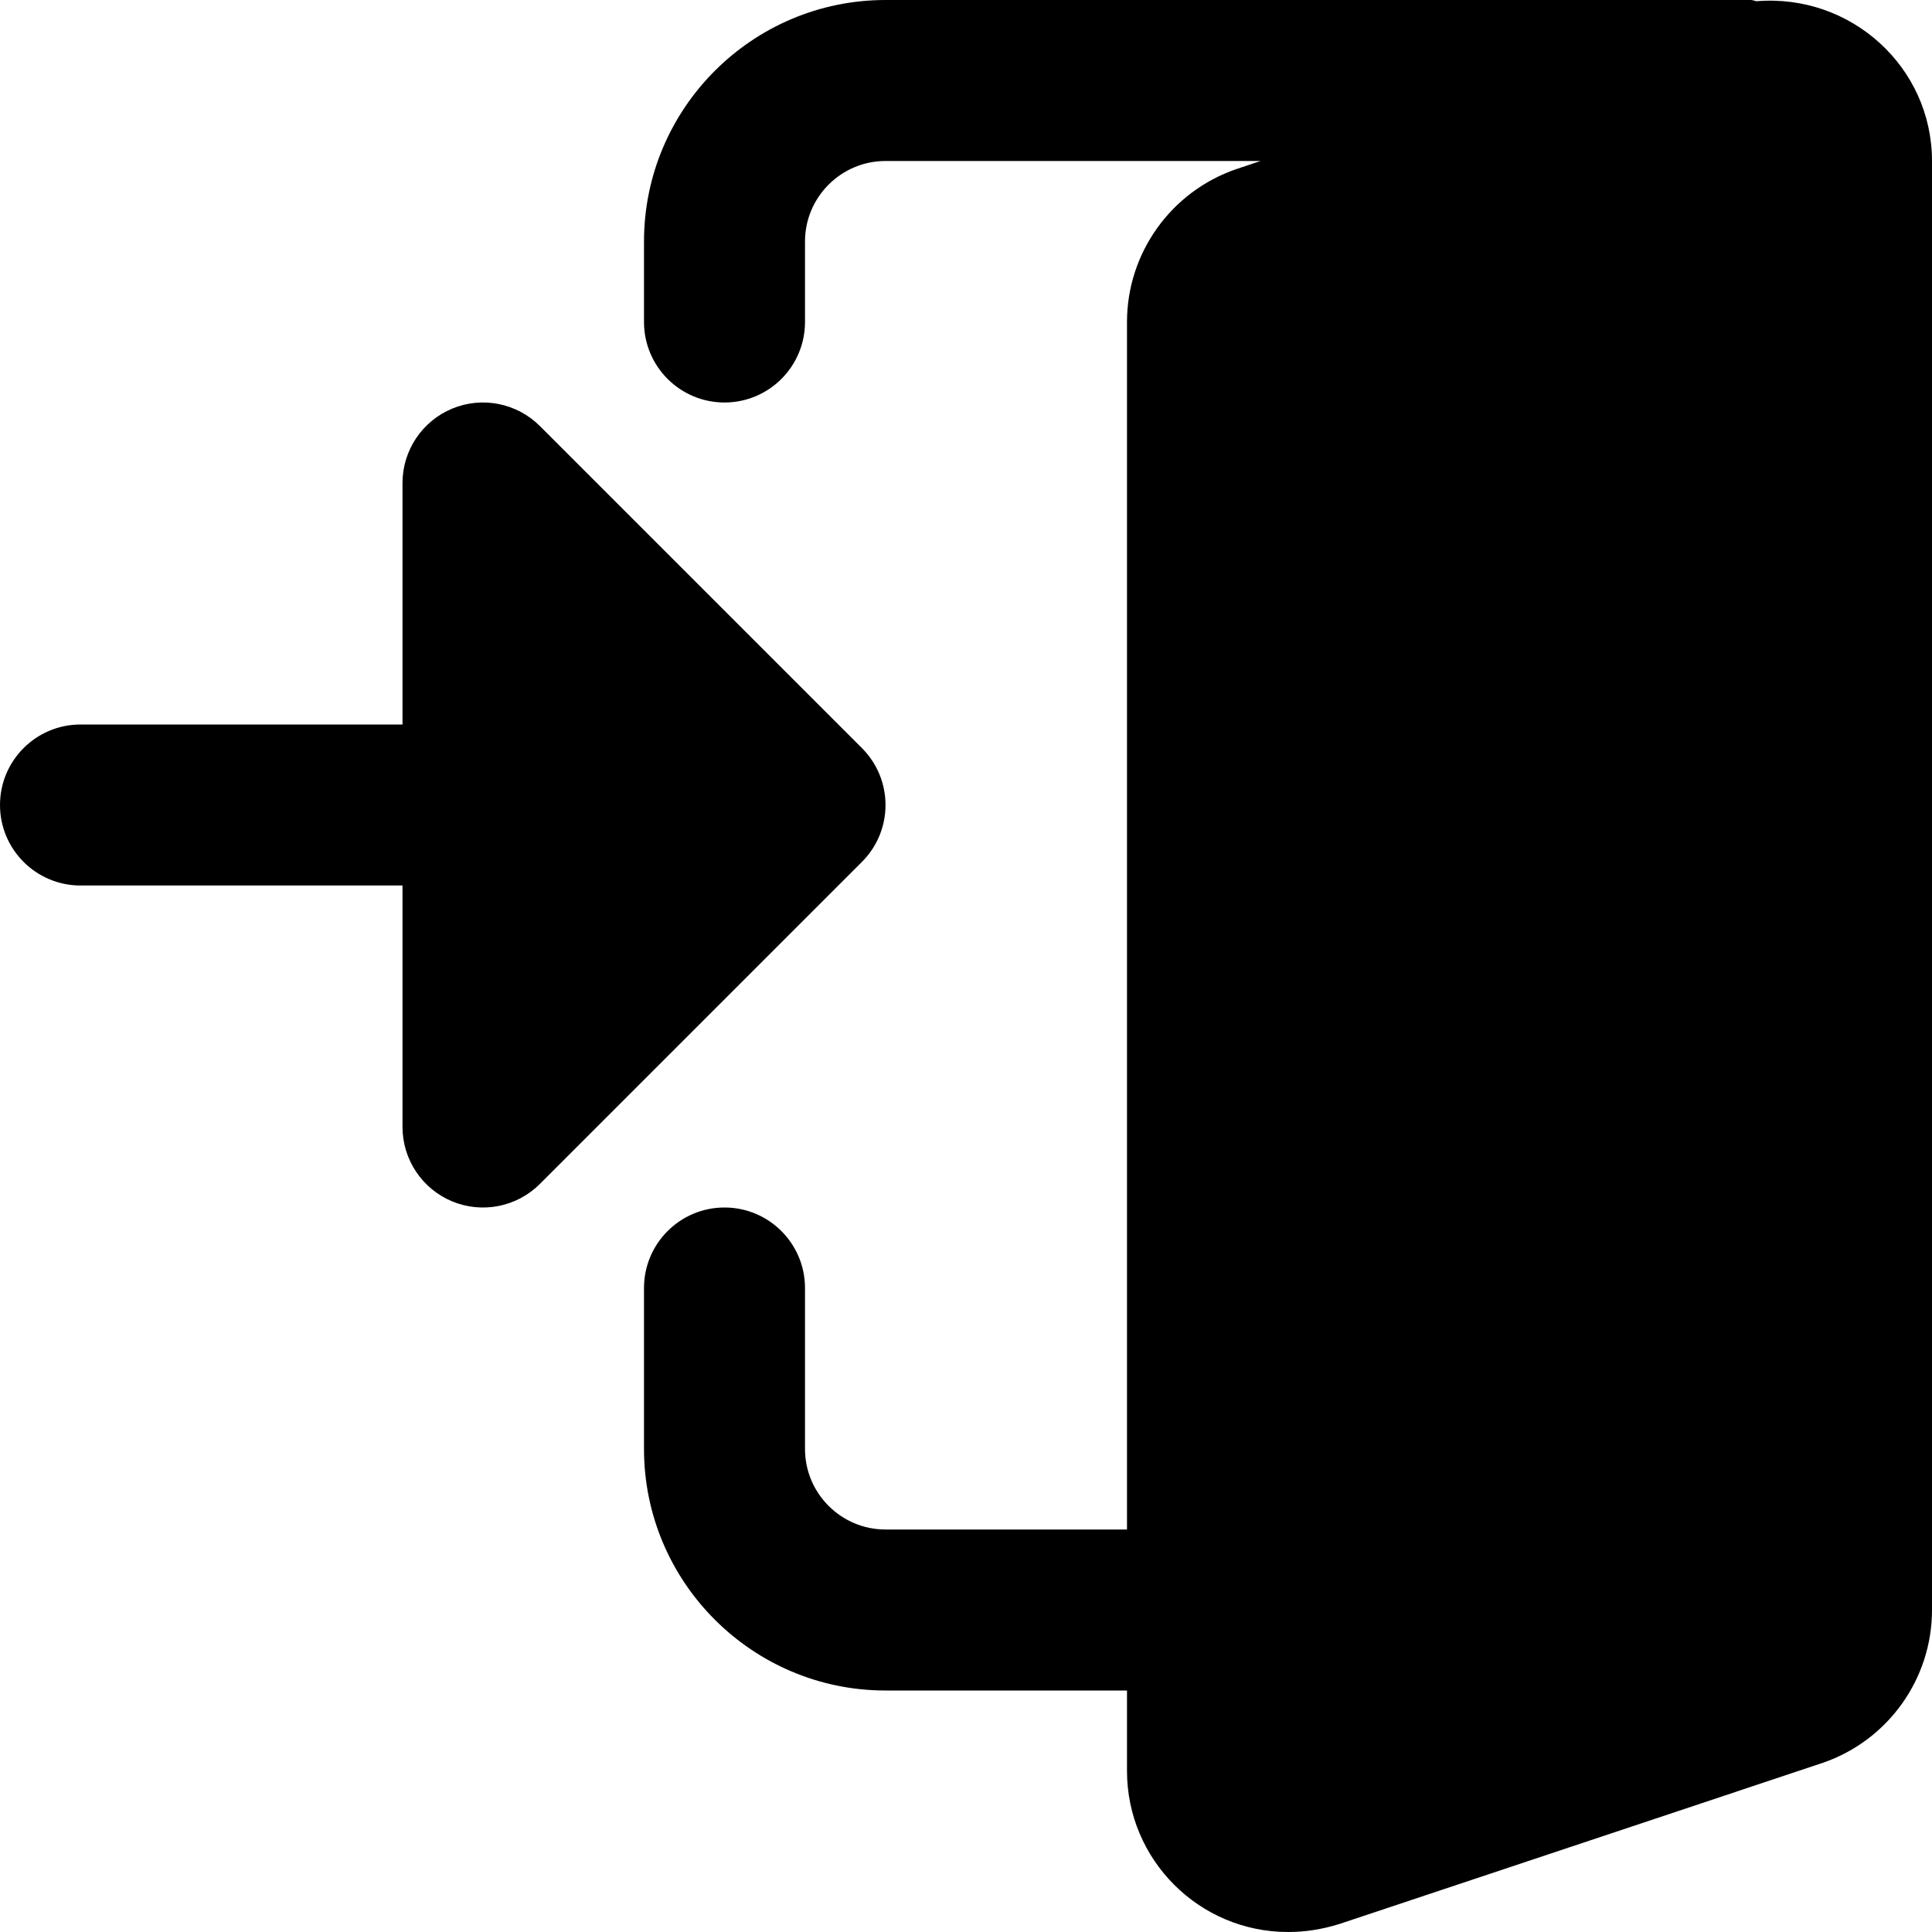
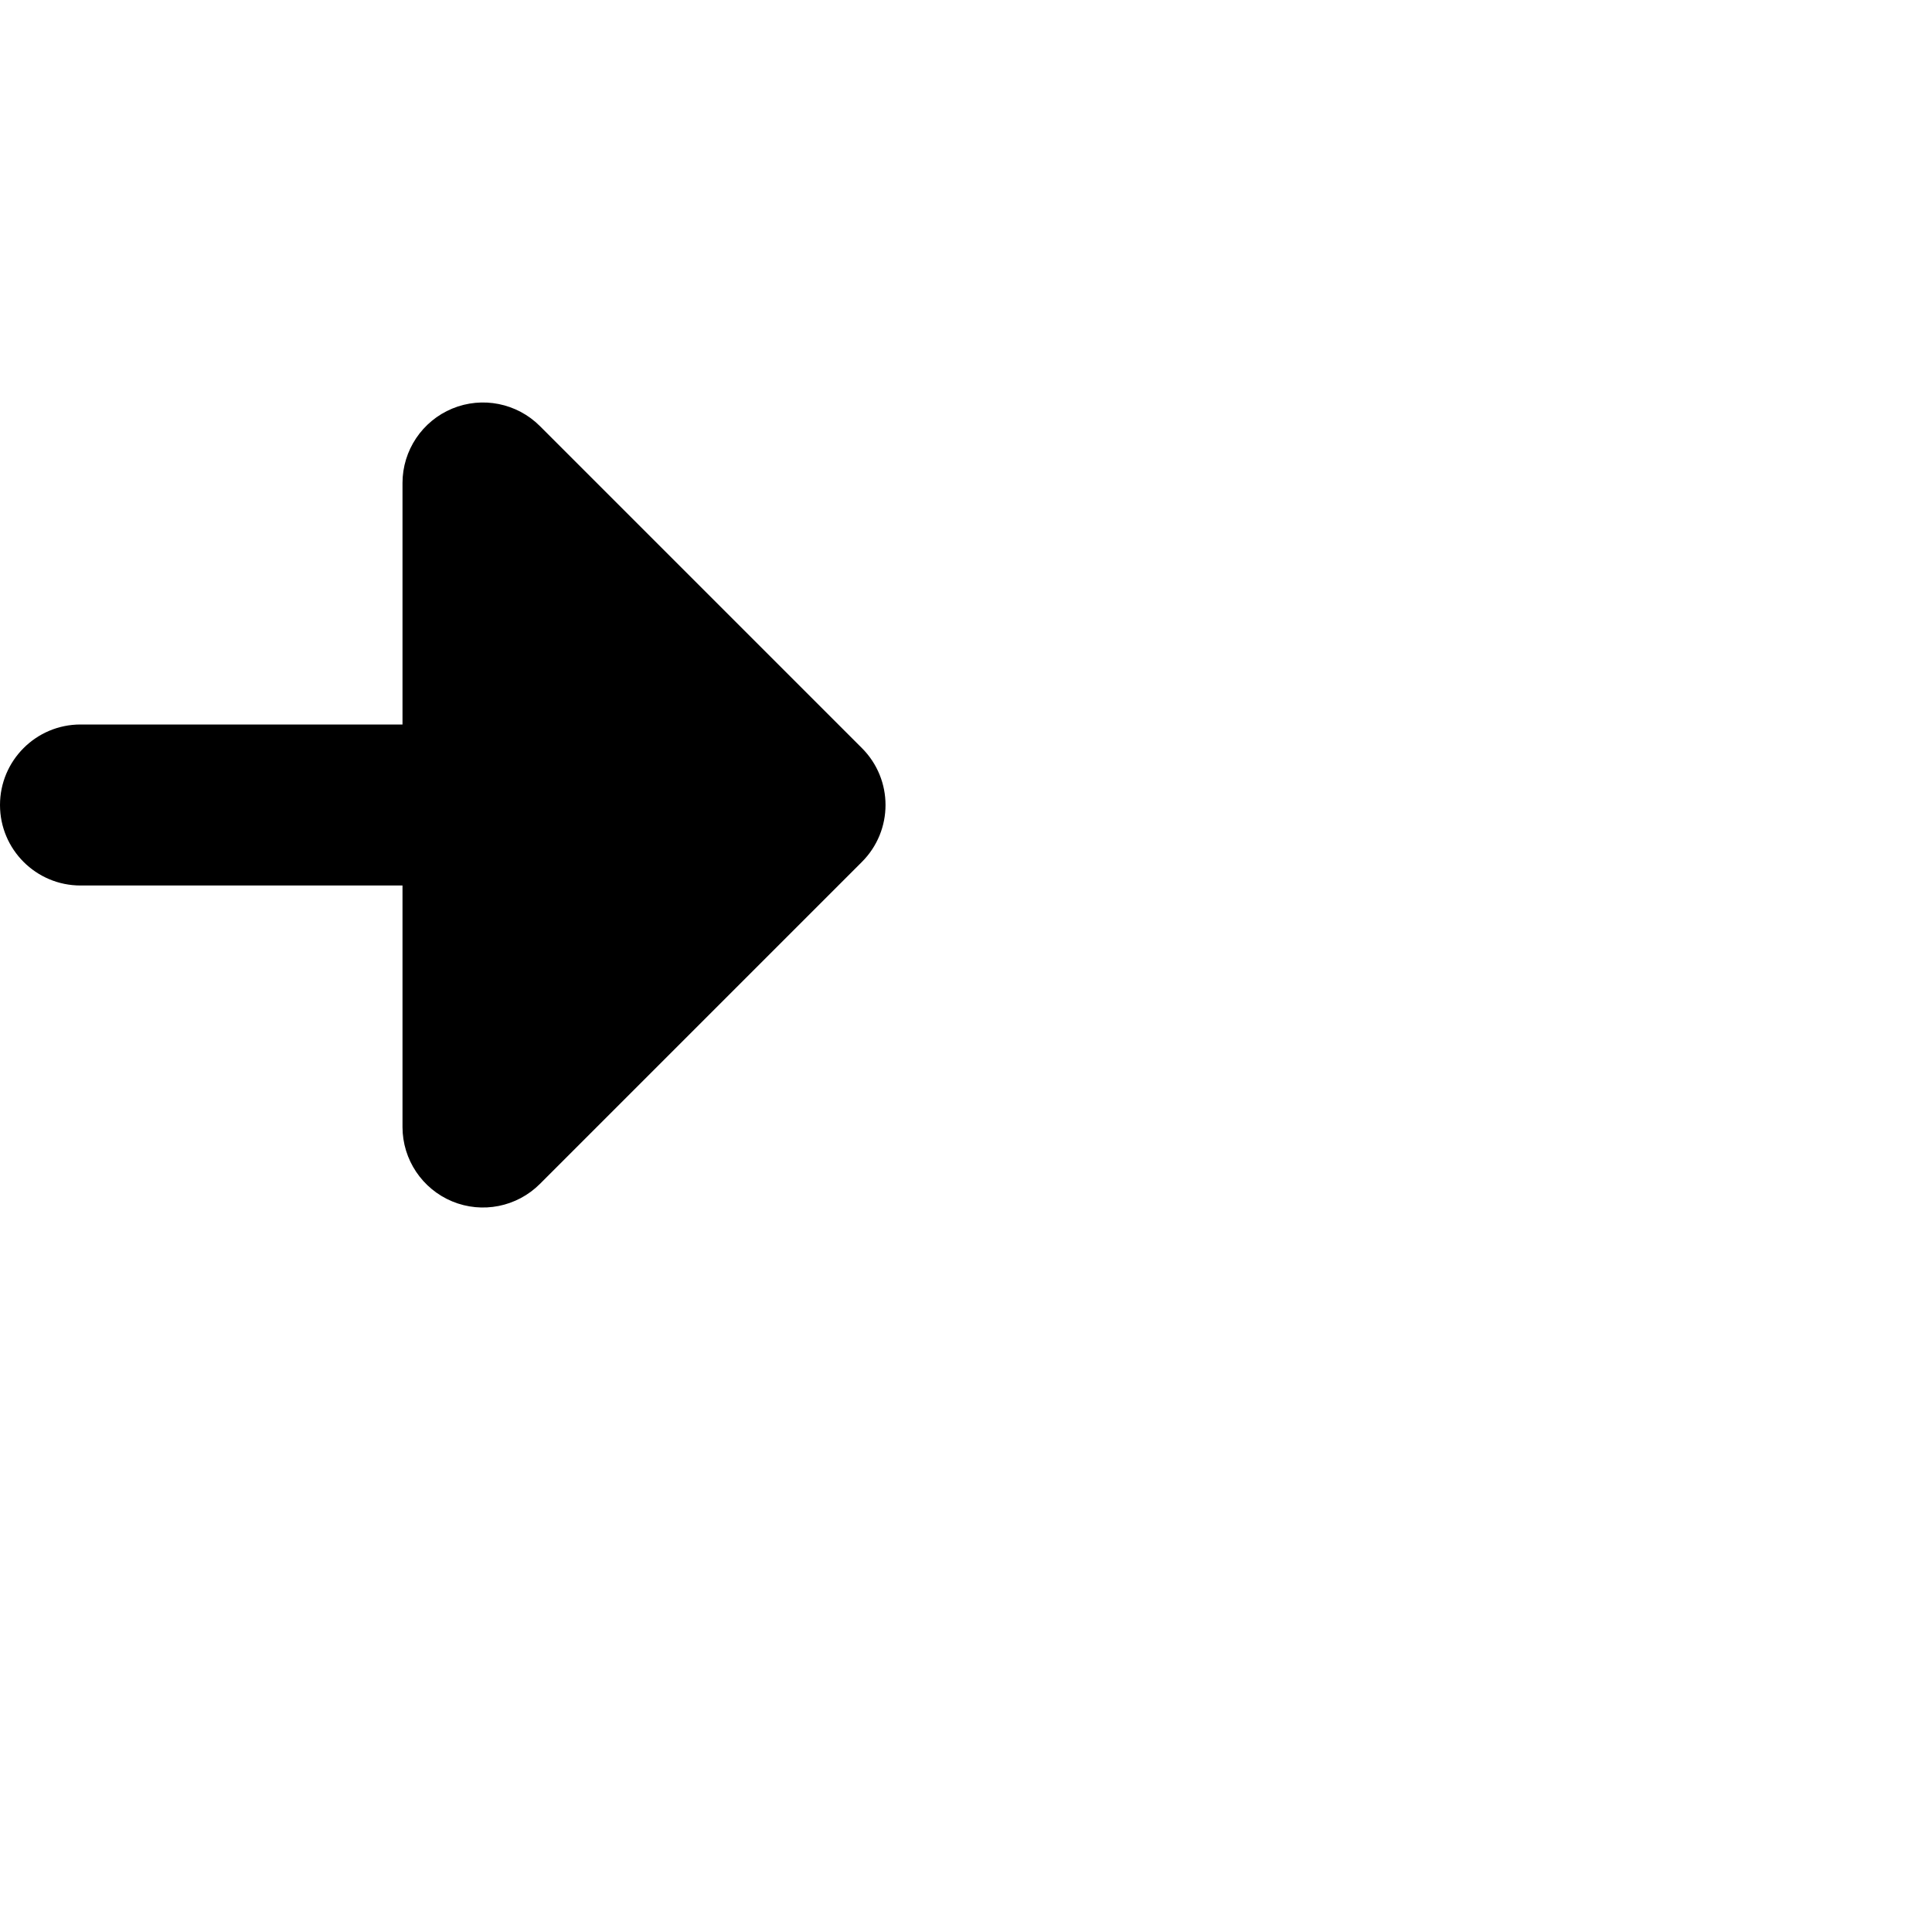
<svg xmlns="http://www.w3.org/2000/svg" fill="none" version="1.1" width="24" height="24" viewBox="0 0 24 24">
  <defs>
    <clipPath id="master_svg0_29_571">
      <rect x="0" y="0" width="24" height="24" rx="0" />
    </clipPath>
  </defs>
  <g clip-path="url(#master_svg0_29_571)">
    <g>
      <g>
-         <path d="M21.822,0.015C21.797,0.013,21.776,0,21.75,0L11,0C9.346,0,8,1.346,8,3L8,4C8,4.552,8.448,5,9,5C9.552,5,10,4.552,10,4L10,3C10,2.449,10.449,2,11,2L15.659,2L15.354,2.102C14.544,2.382,14,3.145,14,4L14,19L11,19C10.449,19,10,18.551,10,18L10,16C10,15.448,9.552,15,9,15C8.448,15,8,15.448,8,16L8,18C8,19.654,9.346,21,11,21L14,21L14,22C14,23.103,14.897,24,16,24C16.214,24,16.417,23.969,16.637,23.901L22.645,21.898C23.456,21.618,24,20.855,24,20L24,2C24,0.834,22.995,-0.08,21.822,0.015Z" fill="#000000" fill-opacity="1" />
+         <path d="M21.822,0.015C21.797,0.013,21.776,0,21.75,0L11,0C9.346,0,8,1.346,8,3L8,4C8,4.552,8.448,5,9,5C9.552,5,10,4.552,10,4L10,3C10,2.449,10.449,2,11,2L15.659,2L15.354,2.102C14.544,2.382,14,3.145,14,4L14,19L11,19C10.449,19,10,18.551,10,18L10,16C10,15.448,9.552,15,9,15C8.448,15,8,15.448,8,16L8,18C8,19.654,9.346,21,11,21L14,21L14,22C14,23.103,14.897,24,16,24C16.214,24,16.417,23.969,16.637,23.901L22.645,21.898C23.456,21.618,24,20.855,24,20L24,2C24,0.834,22.995,-0.08,21.822,0.015Z" fill="current" fill-opacity="1" />
      </g>
      <g>
        <path d="M10.707,9.293L6.707,5.293C6.421,5.007,5.991,4.921,5.617,5.076C5.244,5.231,5,5.596,5,6L5,9L1,9C0.448,9,0,9.448,0,10C0,10.552,0.448,11,1,11L5,11L5,14C5,14.404,5.244,14.769,5.617,14.924C5.991,15.079,6.421,14.993,6.707,14.707L10.707,10.707C11.098,10.316,11.098,9.684,10.707,9.293Z" fill="currentColor" fill-opacity="1" />
      </g>
    </g>
  </g>
</svg>
